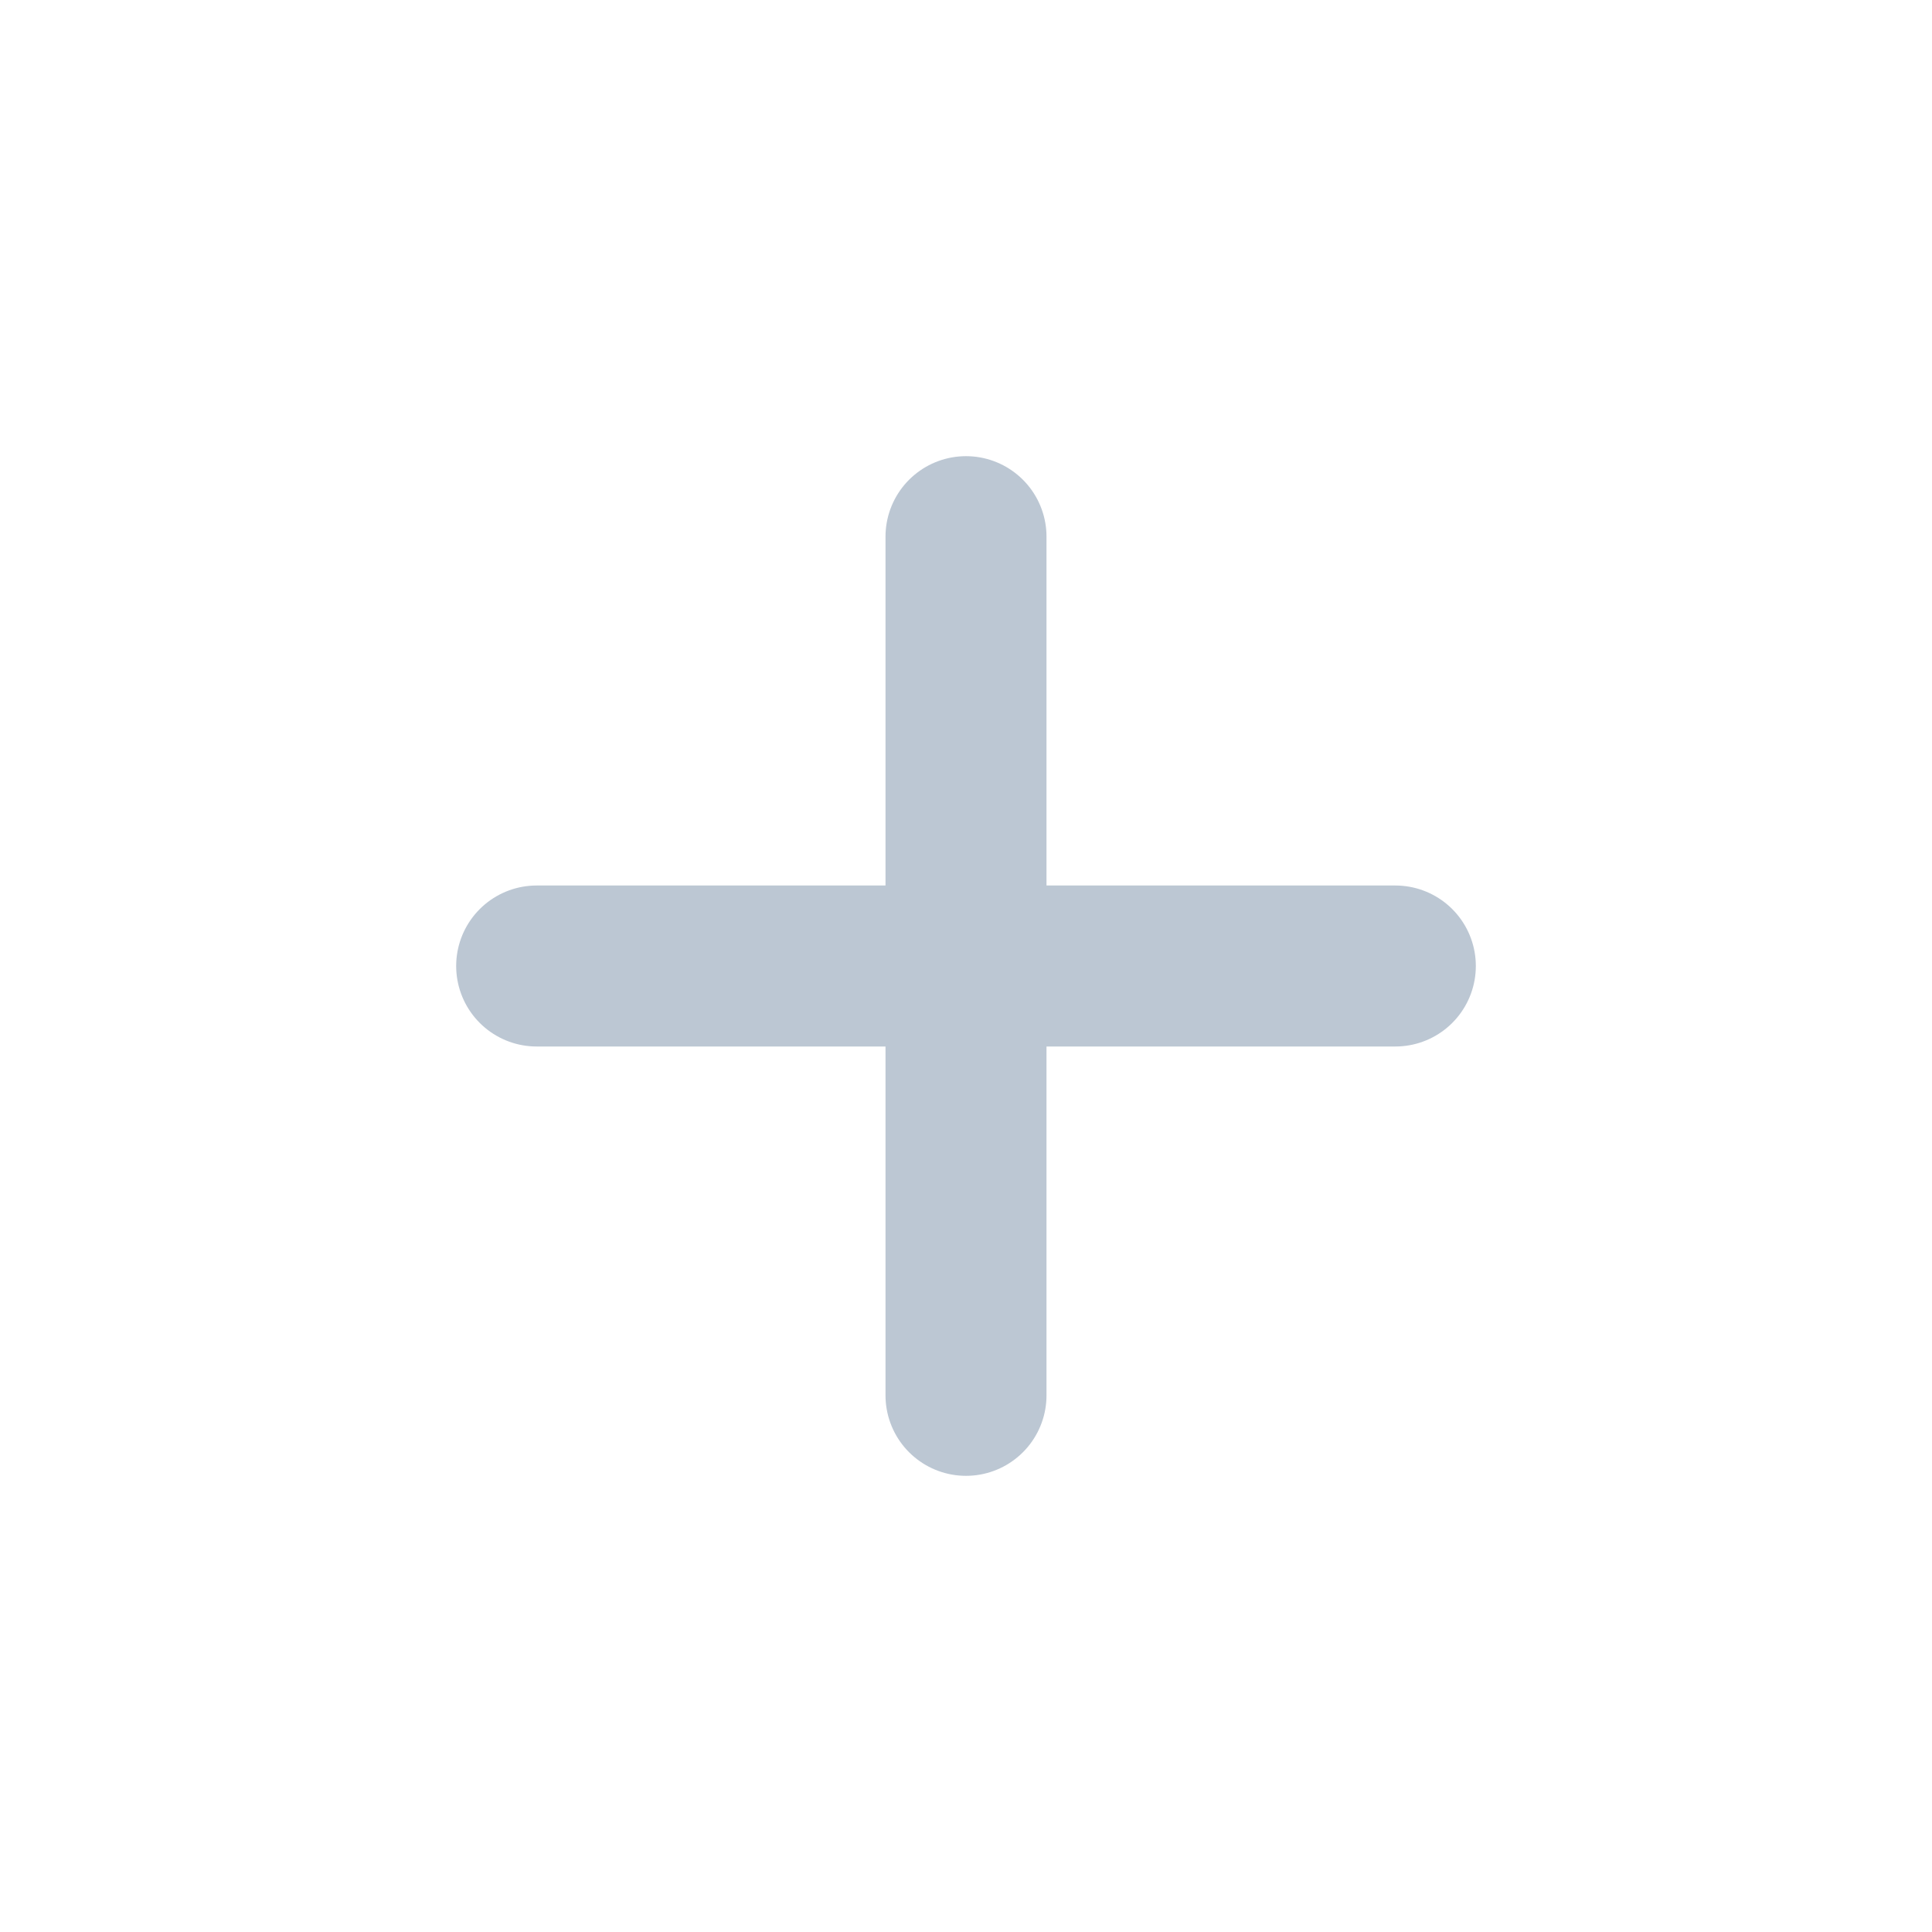
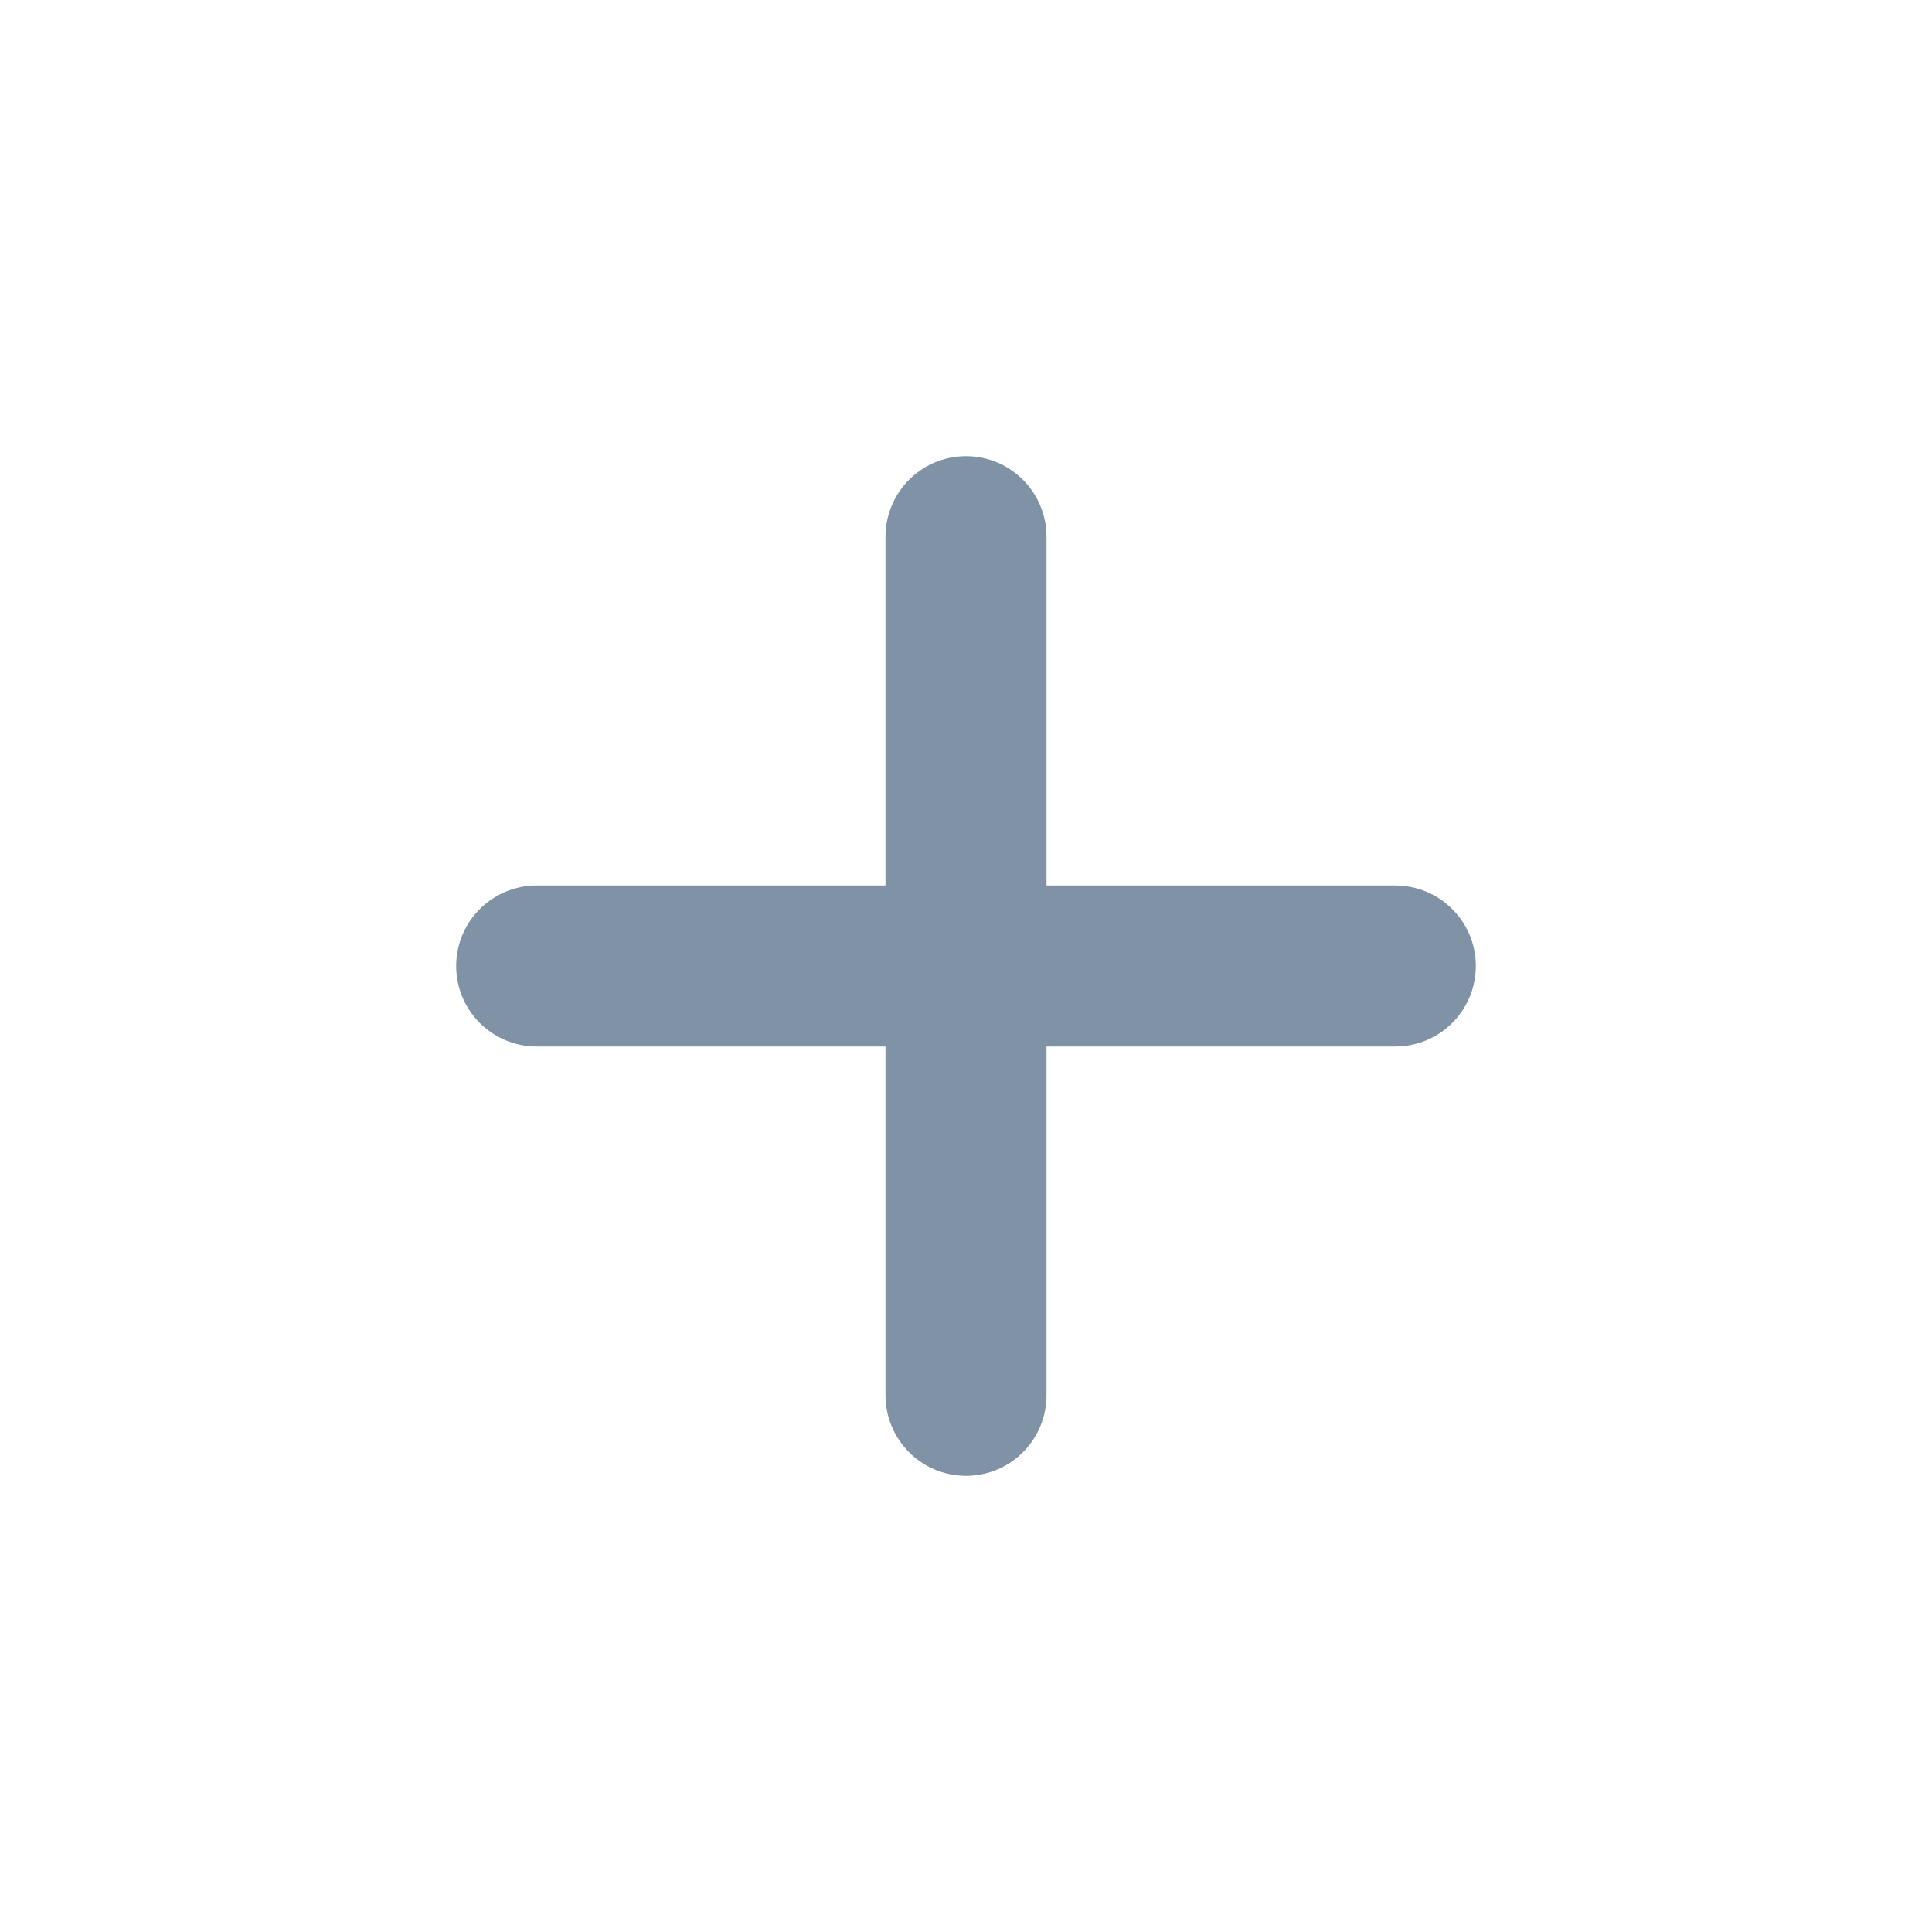
<svg xmlns="http://www.w3.org/2000/svg" width="18" height="18" viewBox="0 0 18 18" fill="none">
-   <path d="M9 5L9 13" stroke="#BCC7D3" stroke-width="1.5" stroke-linecap="round" stroke-linejoin="round" />
-   <path d="M13 9L5 9" stroke="#BCC7D3" stroke-width="1.5" stroke-linecap="round" stroke-linejoin="round" />
+   <path d="M9 5L9 13" stroke="#8093A6" stroke-width="1.5" stroke-linecap="round" stroke-linejoin="round" />
+   <path d="M13 9L5 9" stroke="#8093A6" stroke-width="1.5" stroke-linecap="round" stroke-linejoin="round" />
</svg>
